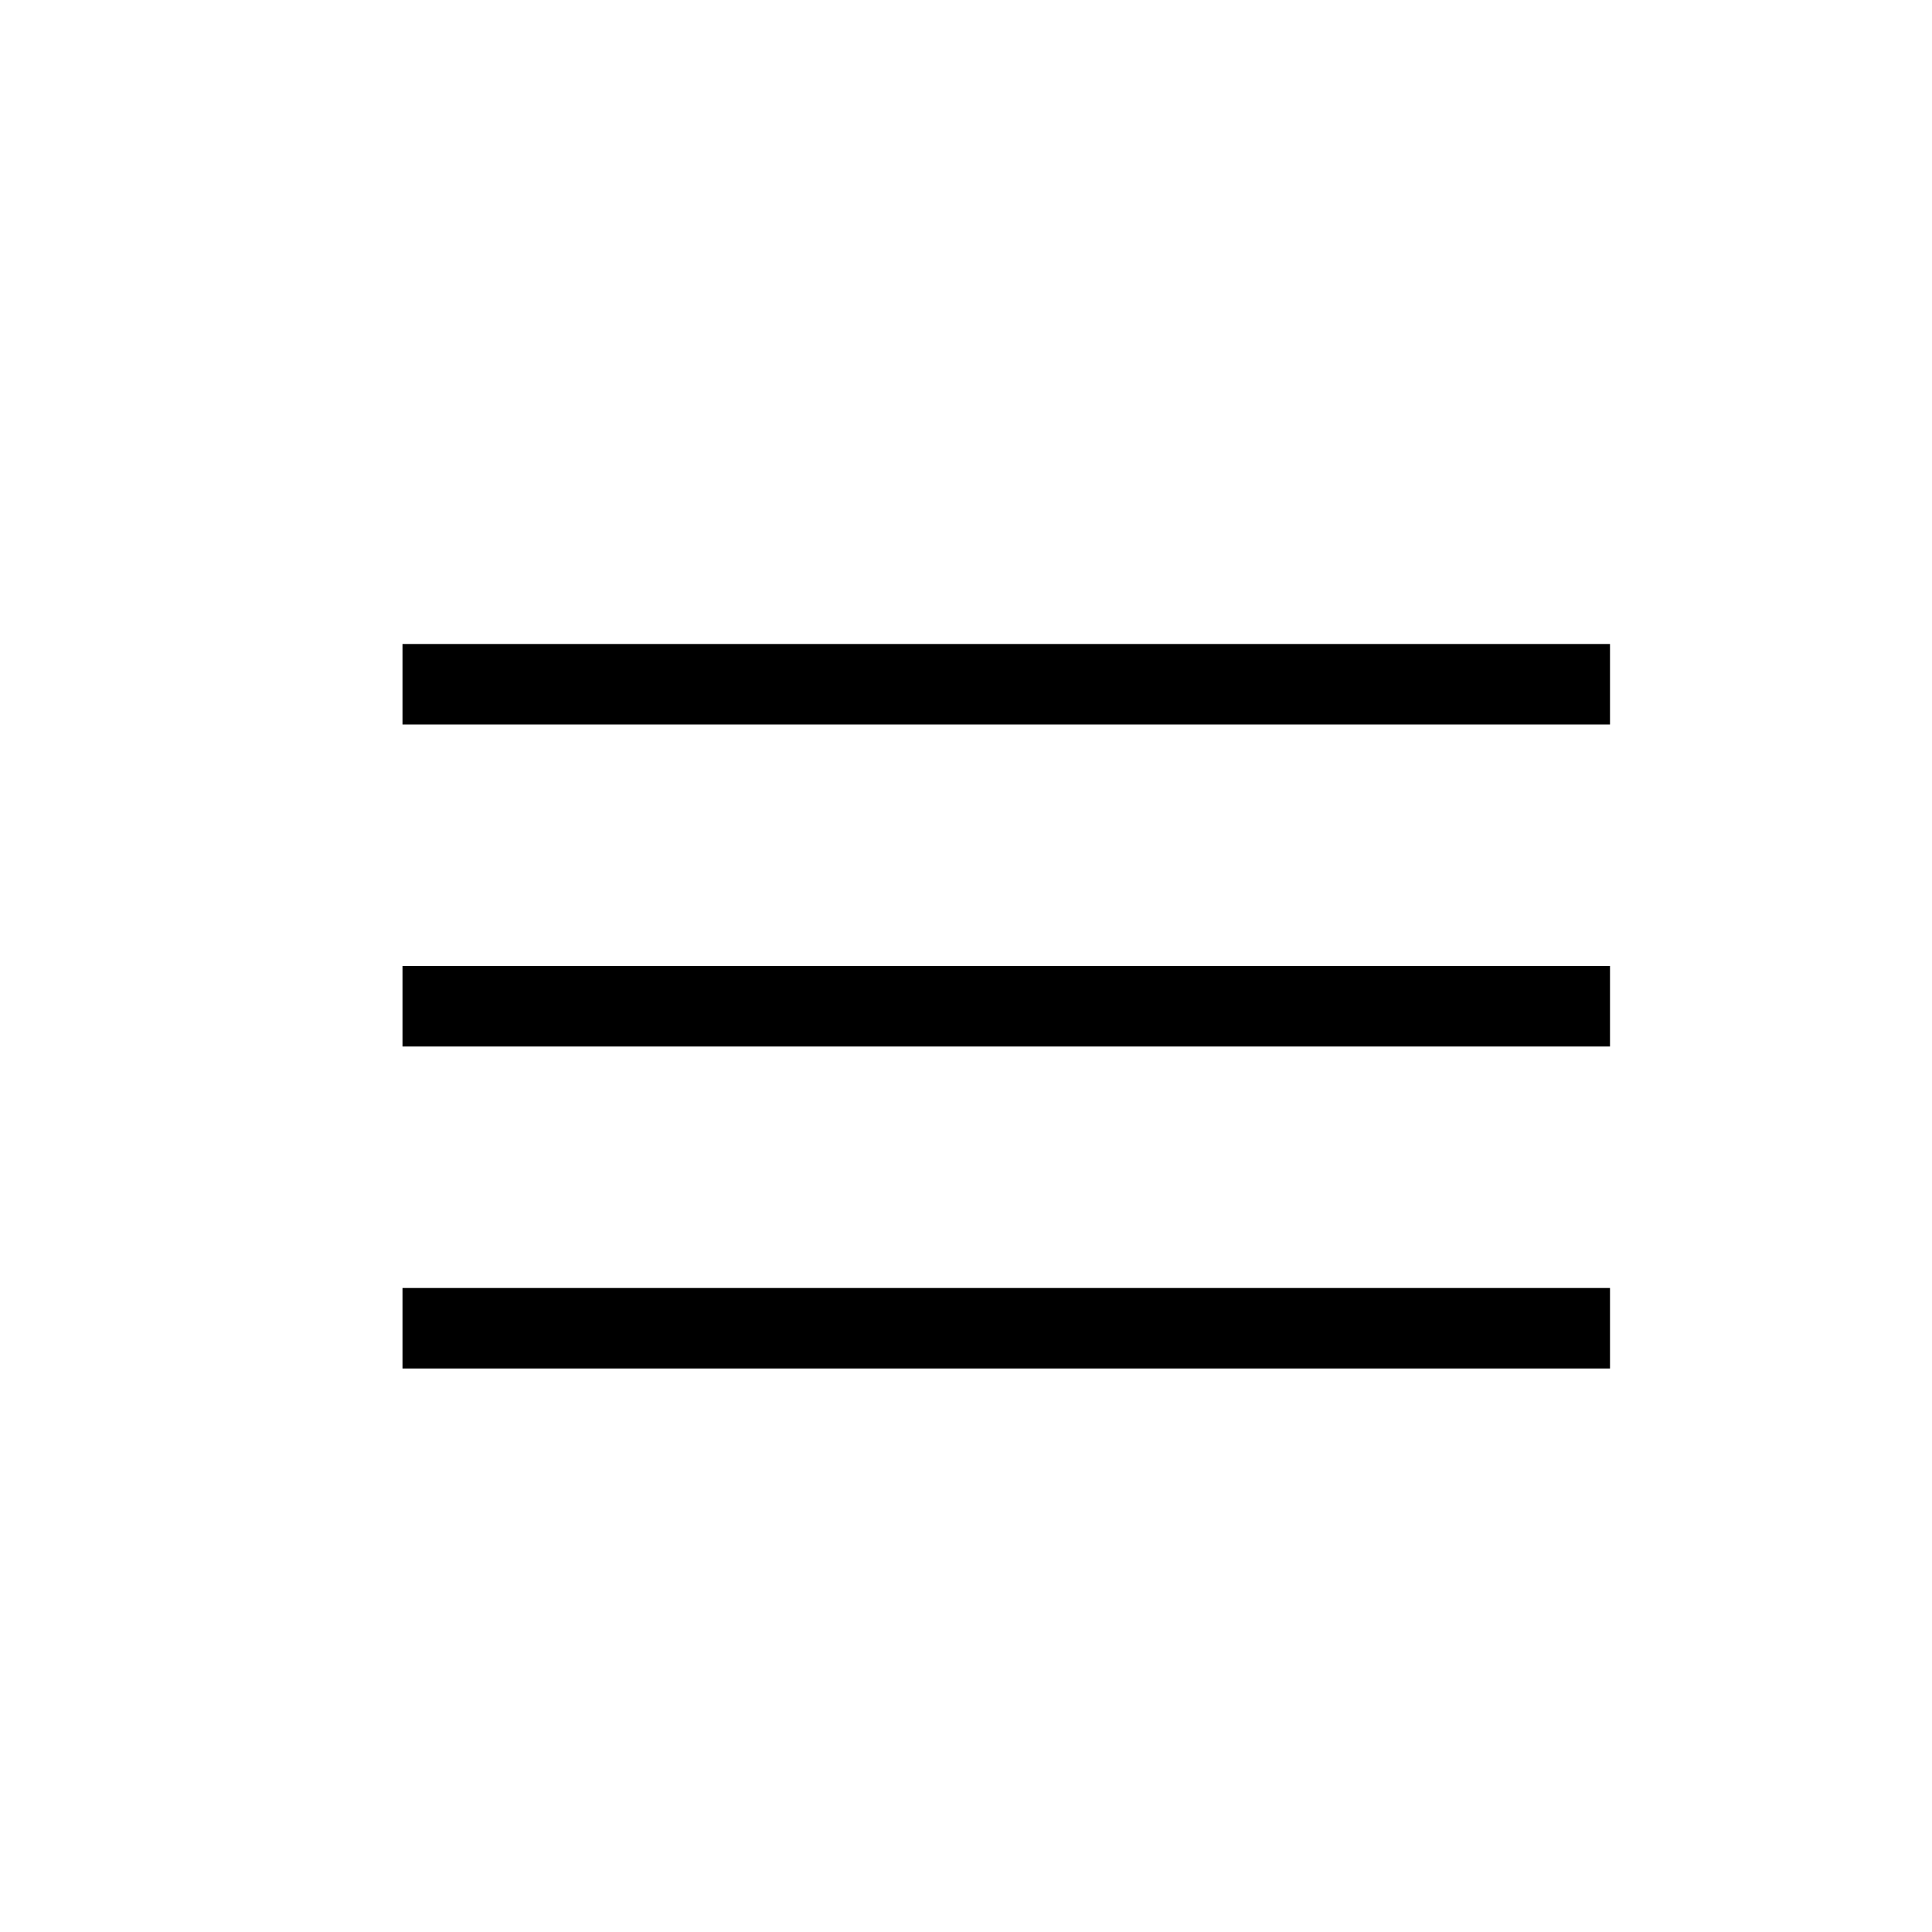
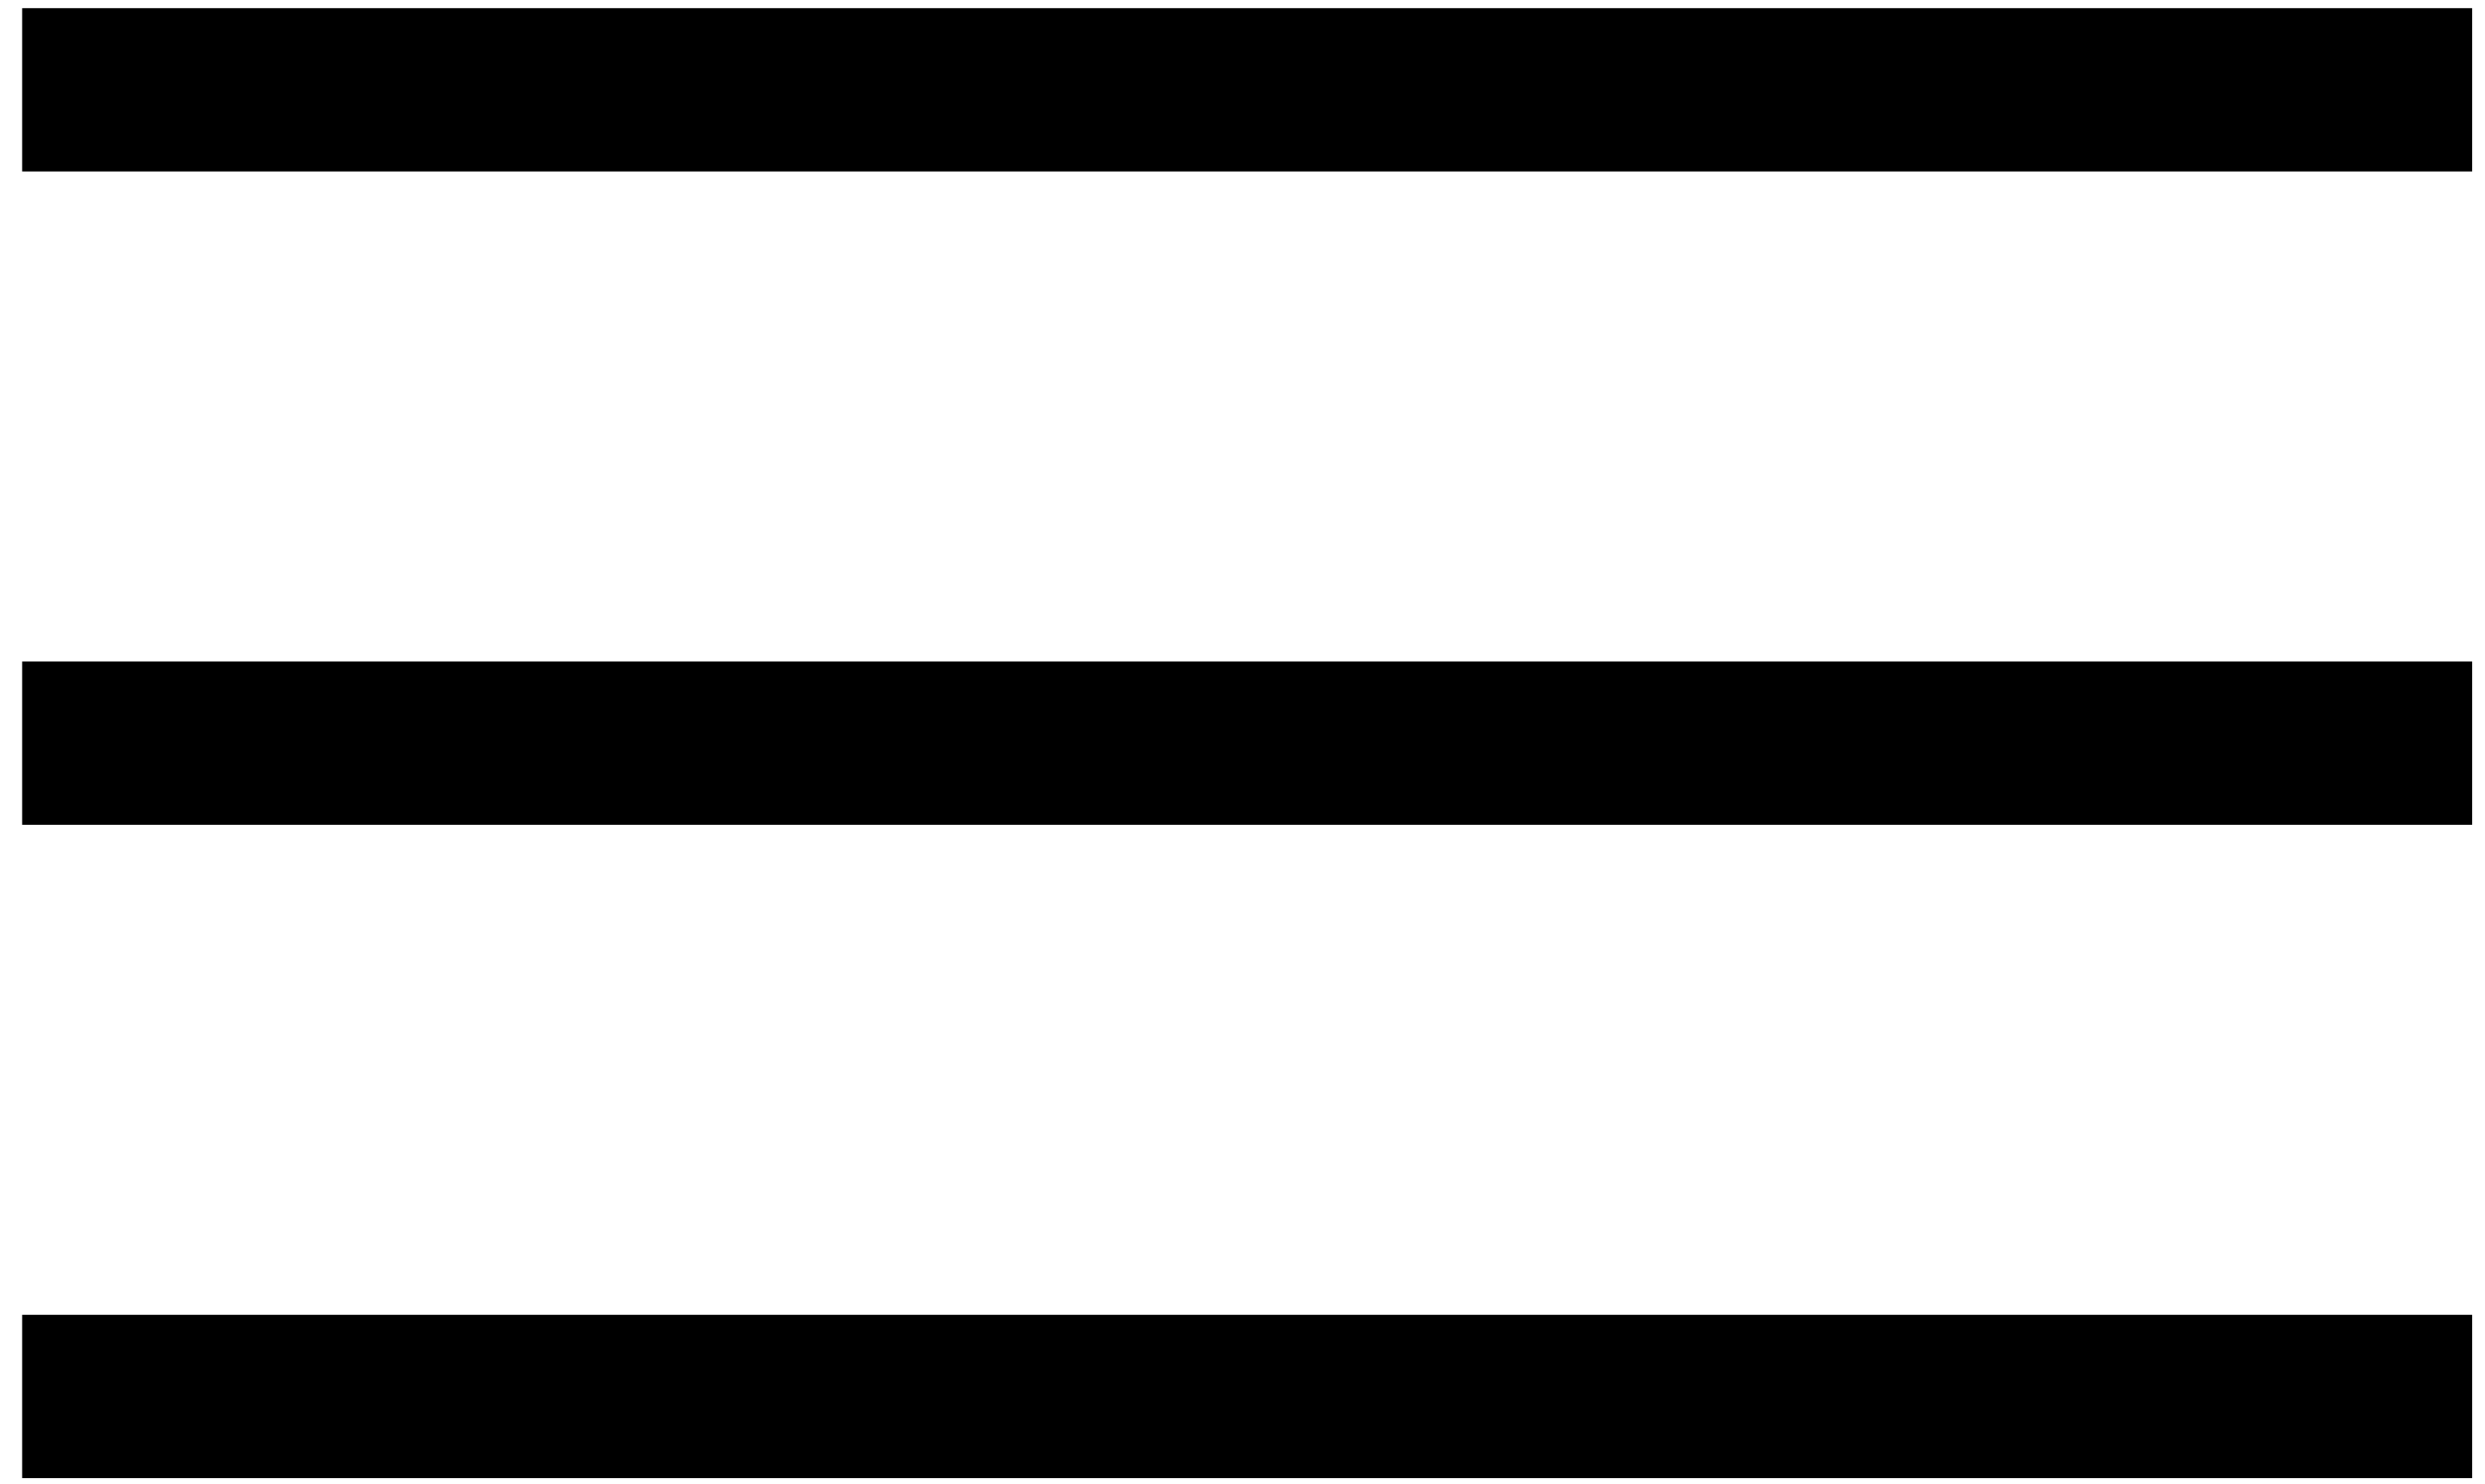
- <svg xmlns="http://www.w3.org/2000/svg" version="1.1" x="0px" y="0px" viewBox="0 0 24 24" enable-background="new 0 0 24 24" xml:space="preserve">
+ <svg xmlns="http://www.w3.org/2000/svg" version="1.1" id="Calque_1" x="0px" y="0px" width="355px" height="212px" viewBox="313.5 185.5 355 212" enable-background="new 313.5 185.5 355 212" xml:space="preserve">
  <g>
-     <rect x="5" y="8" width="15" height="1" />
-     <rect x="5" y="12" width="15" height="1" />
-     <rect x="5" y="16" width="15" height="1" />
+     <rect x="316.666" y="186.667" width="350" height="23.333" />
+     <rect x="316.666" y="280" width="350" height="23.334" />
+     <rect x="316.666" y="373.334" width="350" height="23.333" />
  </g>
</svg>
